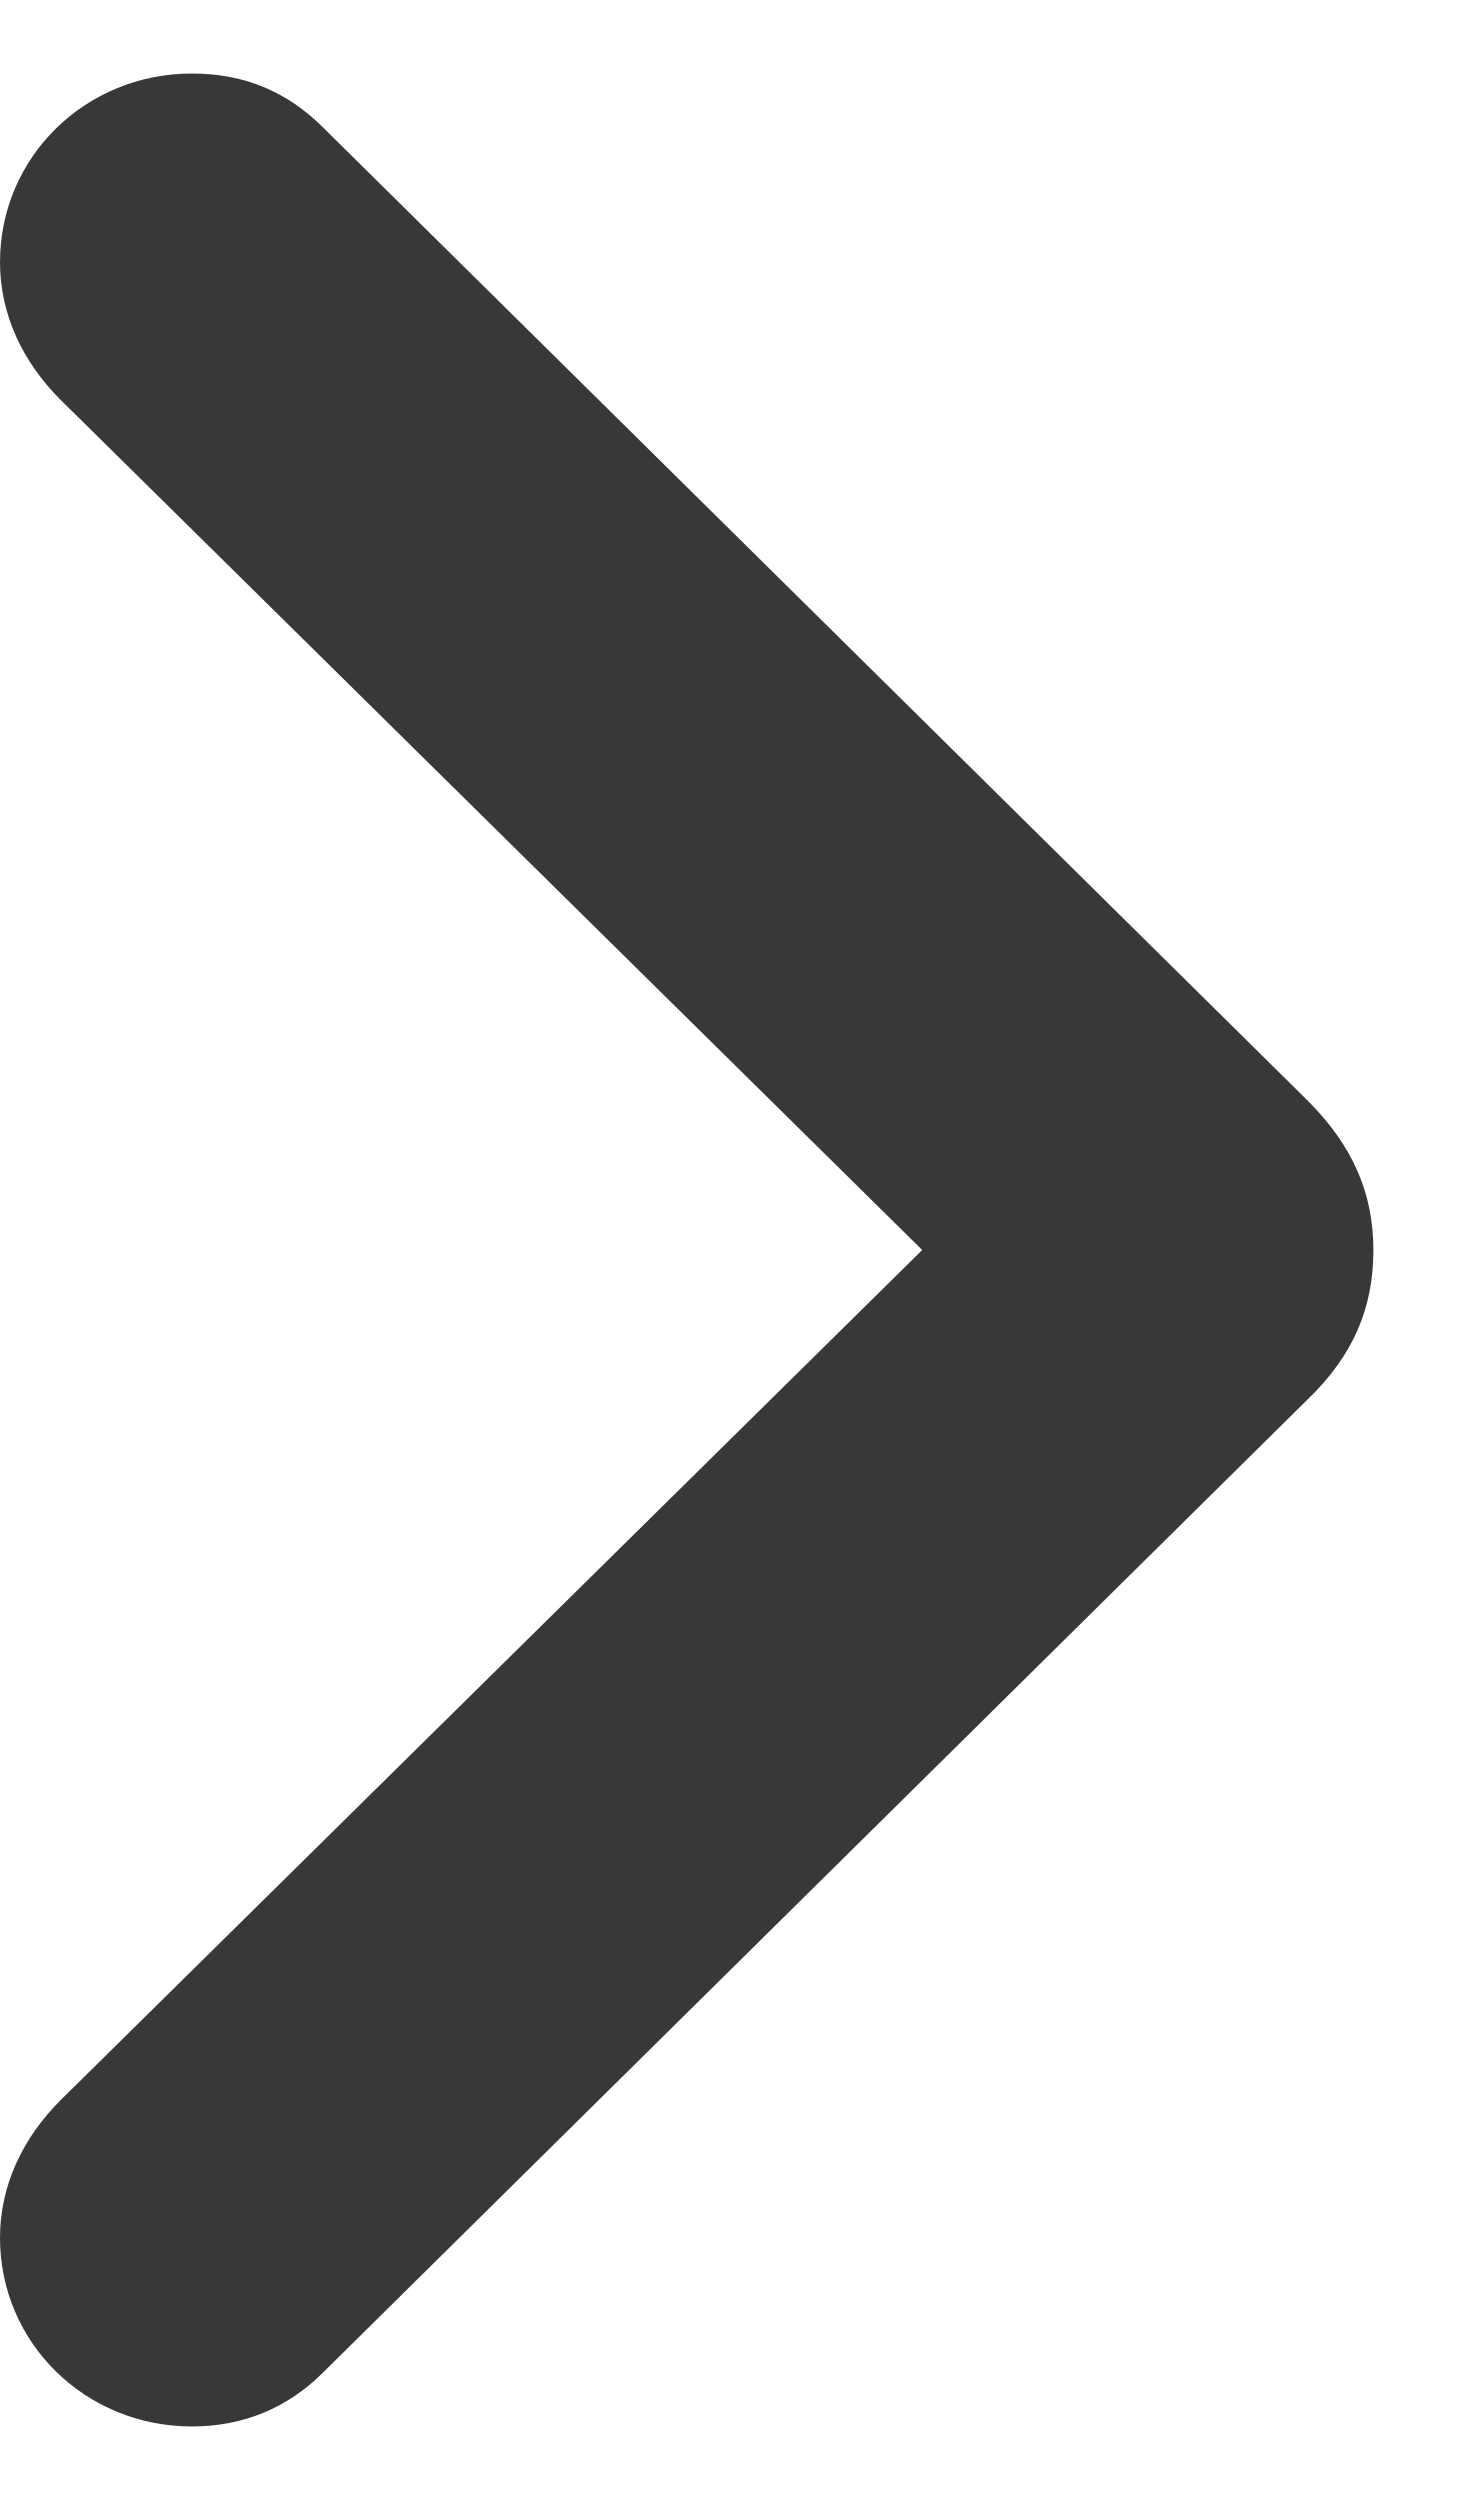
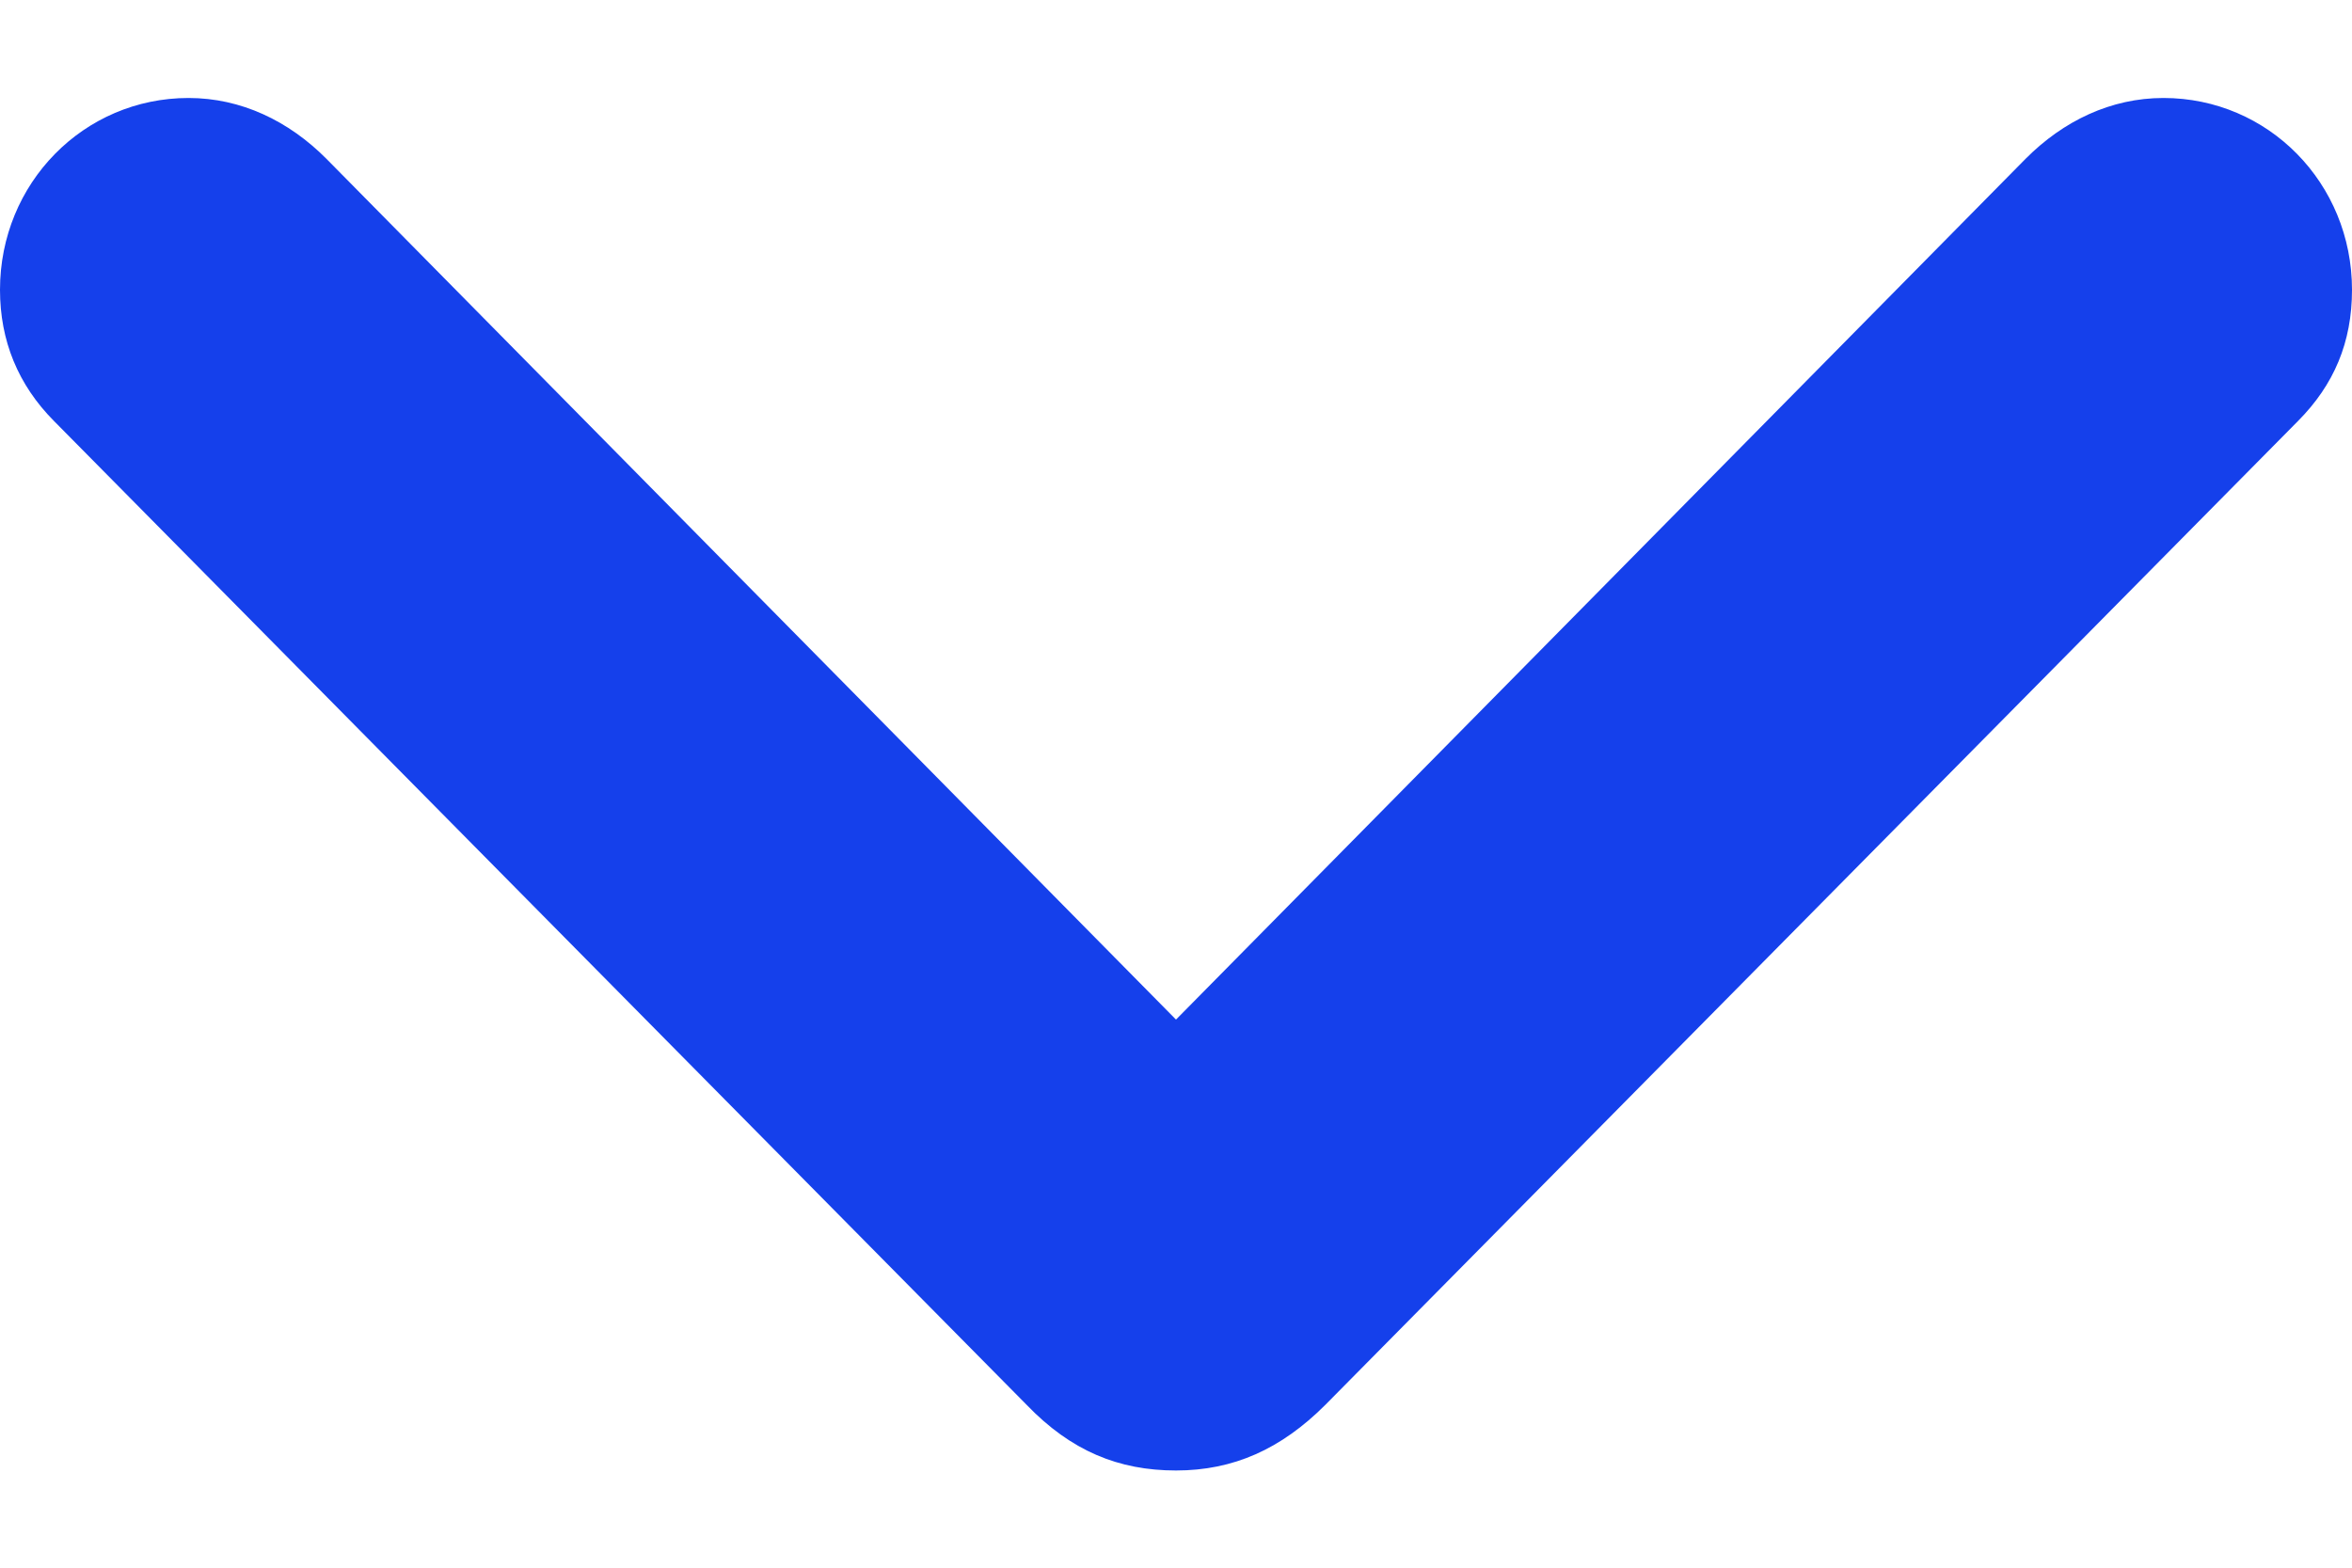
- <svg xmlns="http://www.w3.org/2000/svg" width="10" height="17" viewBox="0 0 10 17" fill="none">
-   <path d="M1.305 16.5C1.651 16.5 1.953 16.377 2.198 16.132L8.893 9.515C9.205 9.214 9.339 8.891 9.339 8.5C9.339 8.109 9.194 7.786 8.893 7.485L2.198 0.868C1.953 0.623 1.662 0.5 1.305 0.5C0.58 0.5 0 1.069 0 1.783C0 2.14 0.156 2.464 0.413 2.72L6.271 8.5L0.413 14.28C0.156 14.536 0 14.86 0 15.217C0 15.931 0.58 16.5 1.305 16.5Z" fill="#383836" />
+ <svg xmlns="http://www.w3.org/2000/svg" width="12" height="8" viewBox="0 0 12 8" fill="none">
+   <path d="M-4.27969e-08 1.479C-5.41363e-08 1.738 0.092 1.964 0.276 2.149L5.238 7.169C5.464 7.404 5.707 7.504 6 7.504C6.293 7.504 6.536 7.395 6.762 7.169L11.724 2.149C11.908 1.964 12 1.747 12 1.479C12 0.935 11.573 0.5 11.038 0.5C10.77 0.5 10.527 0.617 10.335 0.81L6 5.203L1.665 0.81C1.473 0.617 1.23 0.5 0.962 0.5C0.427 0.5 -1.90209e-08 0.935 -4.27969e-08 1.479Z" fill="#1540EB" />
</svg>
